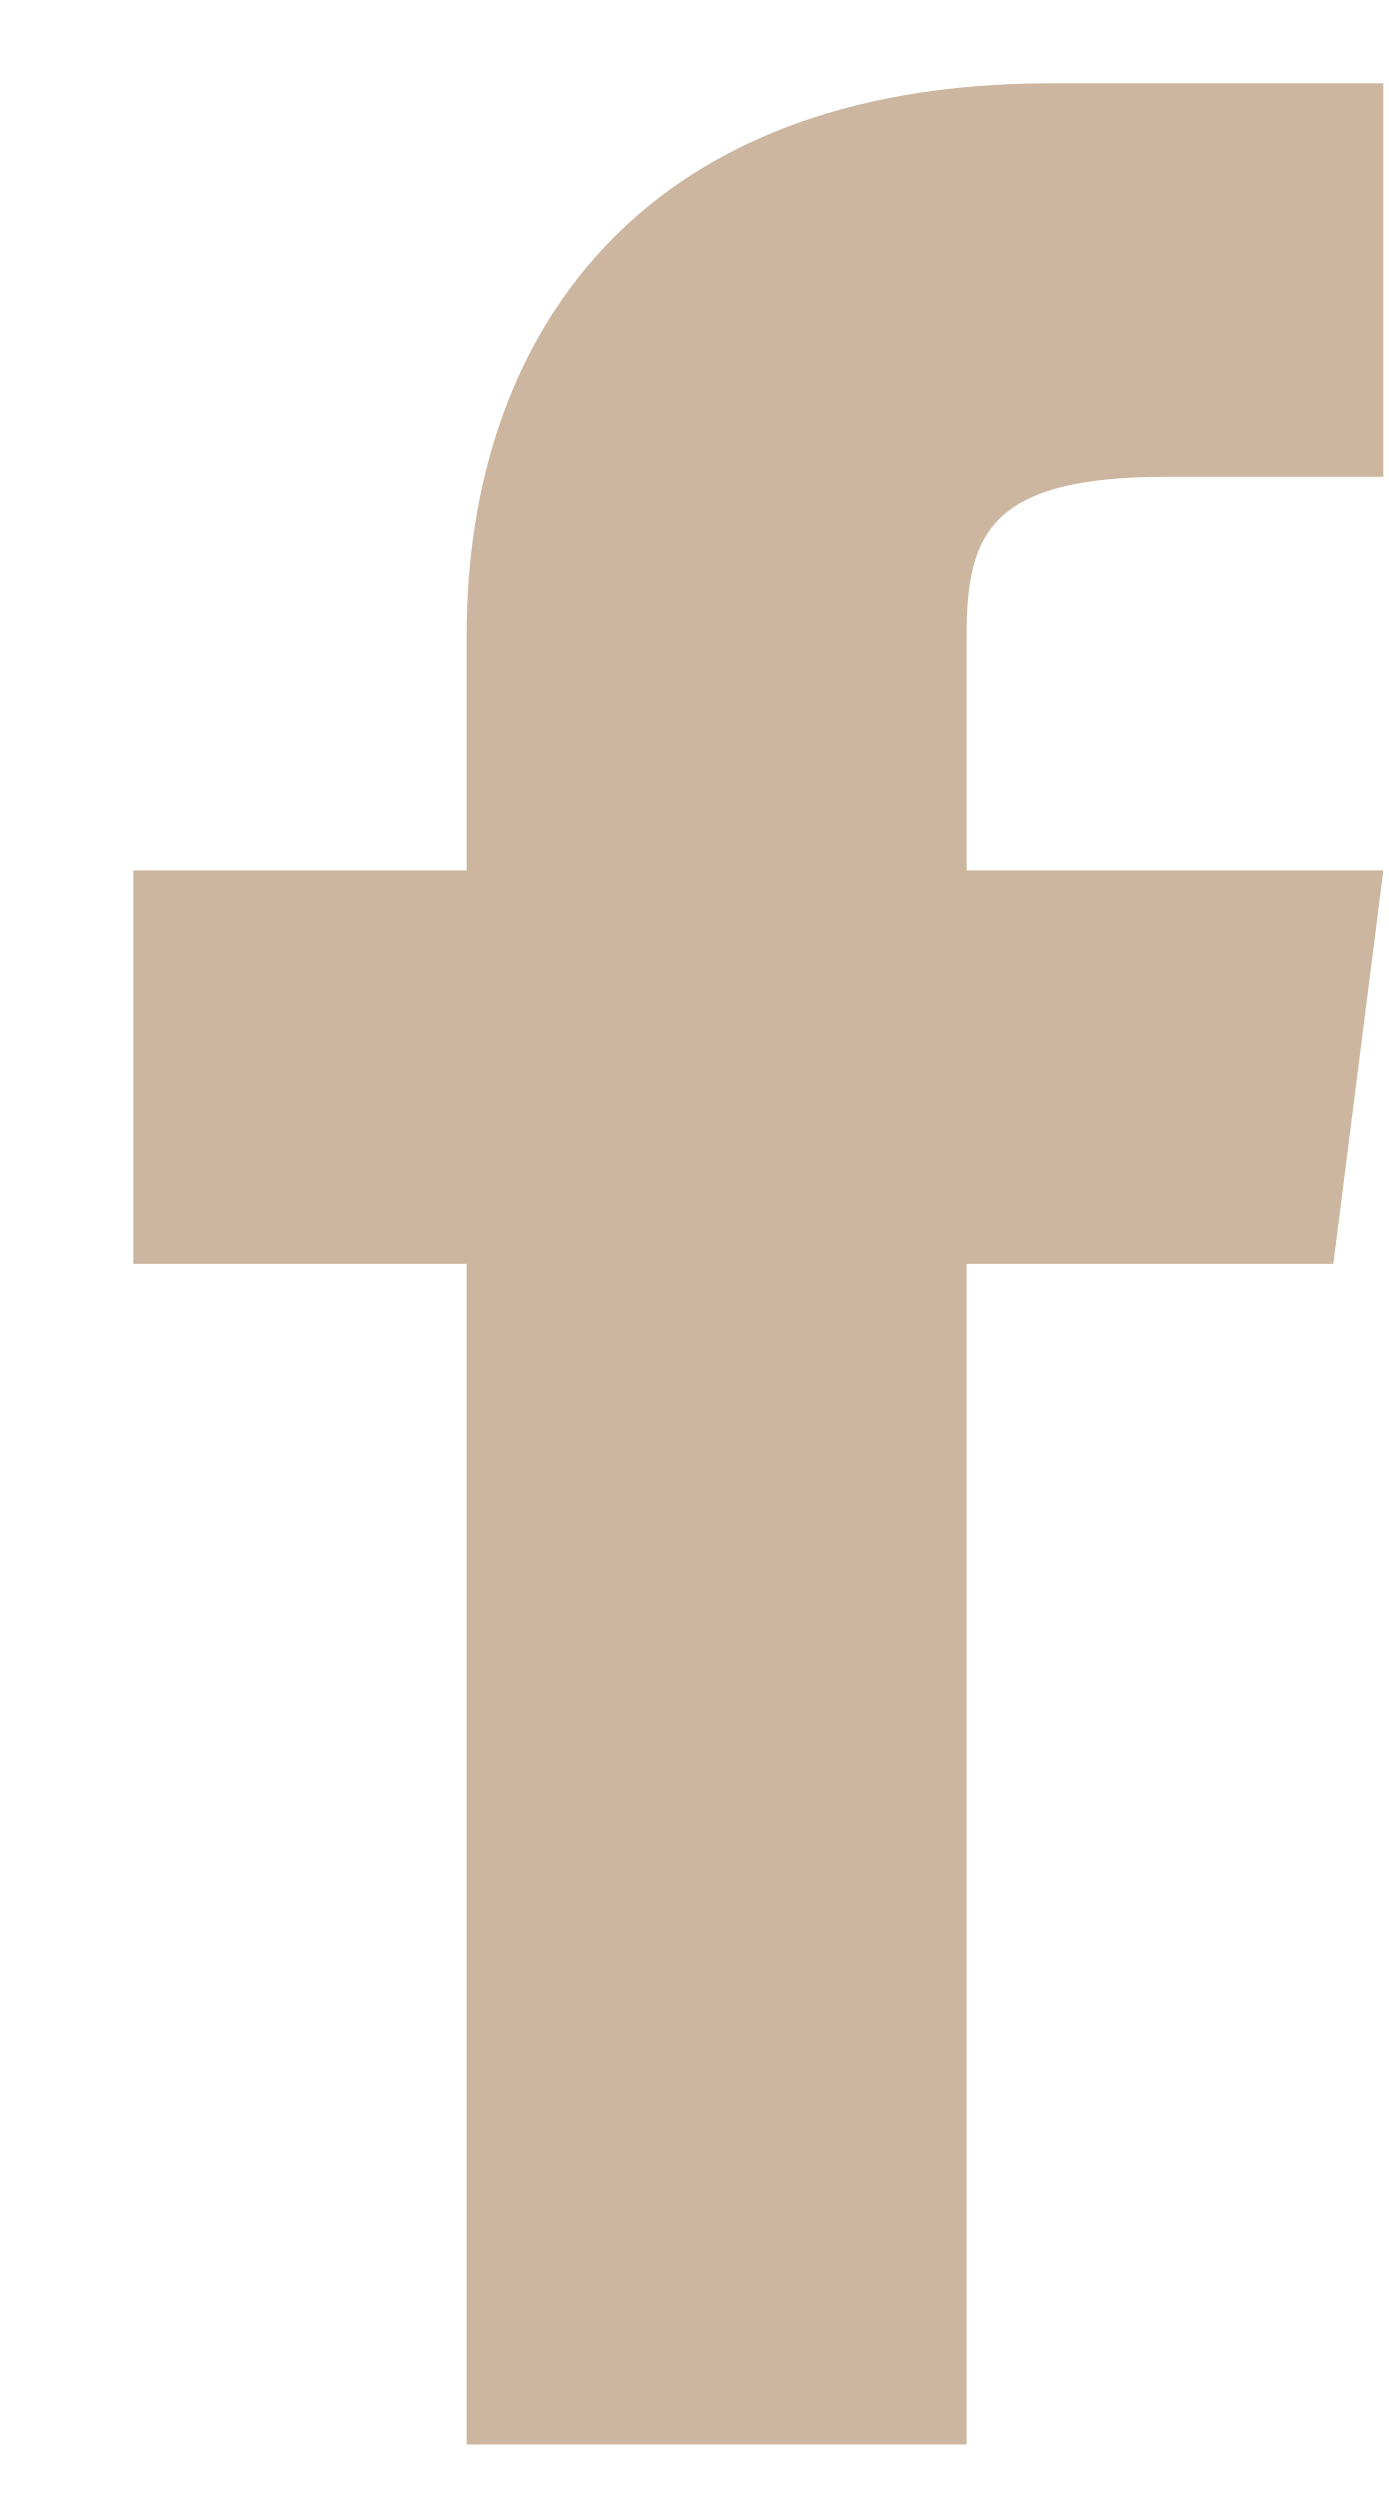
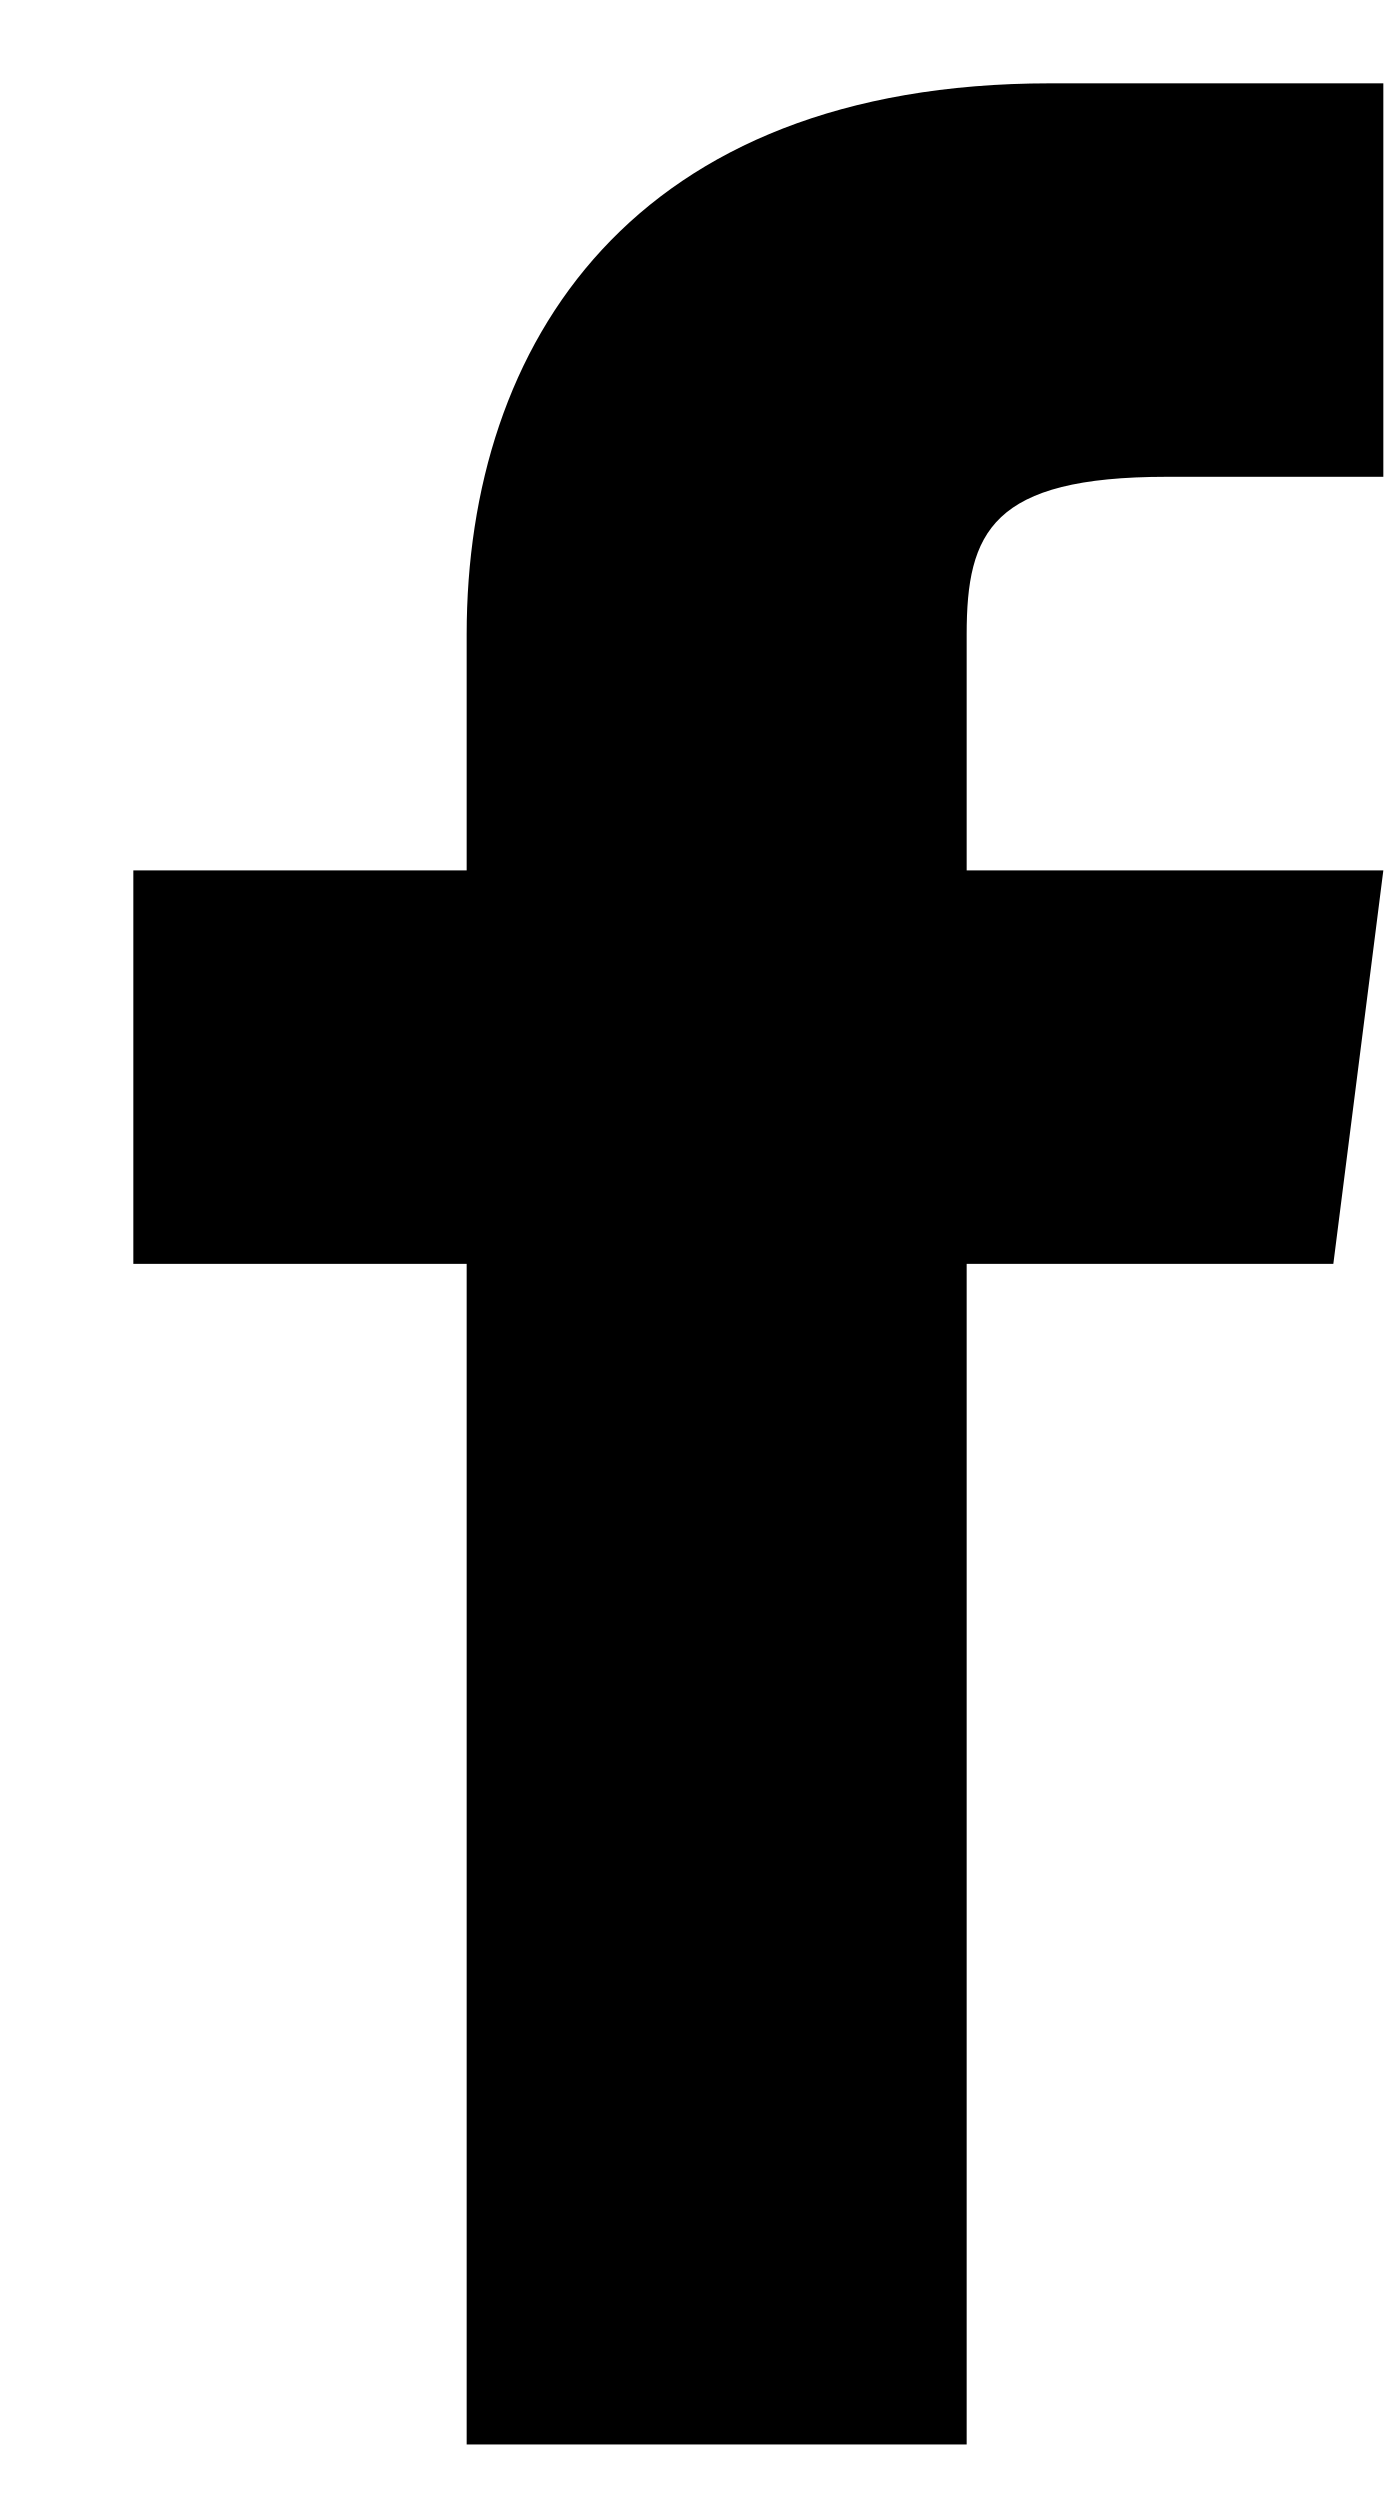
- <svg xmlns="http://www.w3.org/2000/svg" width="10" height="18" viewBox="0 0 10 18" fill="none">
-   <path d="M6.96 6.267V4.567C6.96 3.83 7.14 3.433 8.4 3.433H9.96V0.6H7.56C4.56 0.6 3.36 2.47 3.36 4.567V6.267H0.96V9.1H3.36V17.6H6.96V9.1H9.6L9.96 6.267H6.96Z" fill="#CCB69F" />
+ <svg xmlns="http://www.w3.org/2000/svg" width="10" height="18" viewBox="0 0 10 18">
+   <path d="M6.96 6.267v-1.7c0-.737.18-1.134 1.44-1.134h1.56V.6h-2.4c-3 0-4.2 1.87-4.2 3.967v1.7H.96V9.1h2.4v8.5h3.6V9.1H9.6l.36-2.833h-3z" />
</svg>
